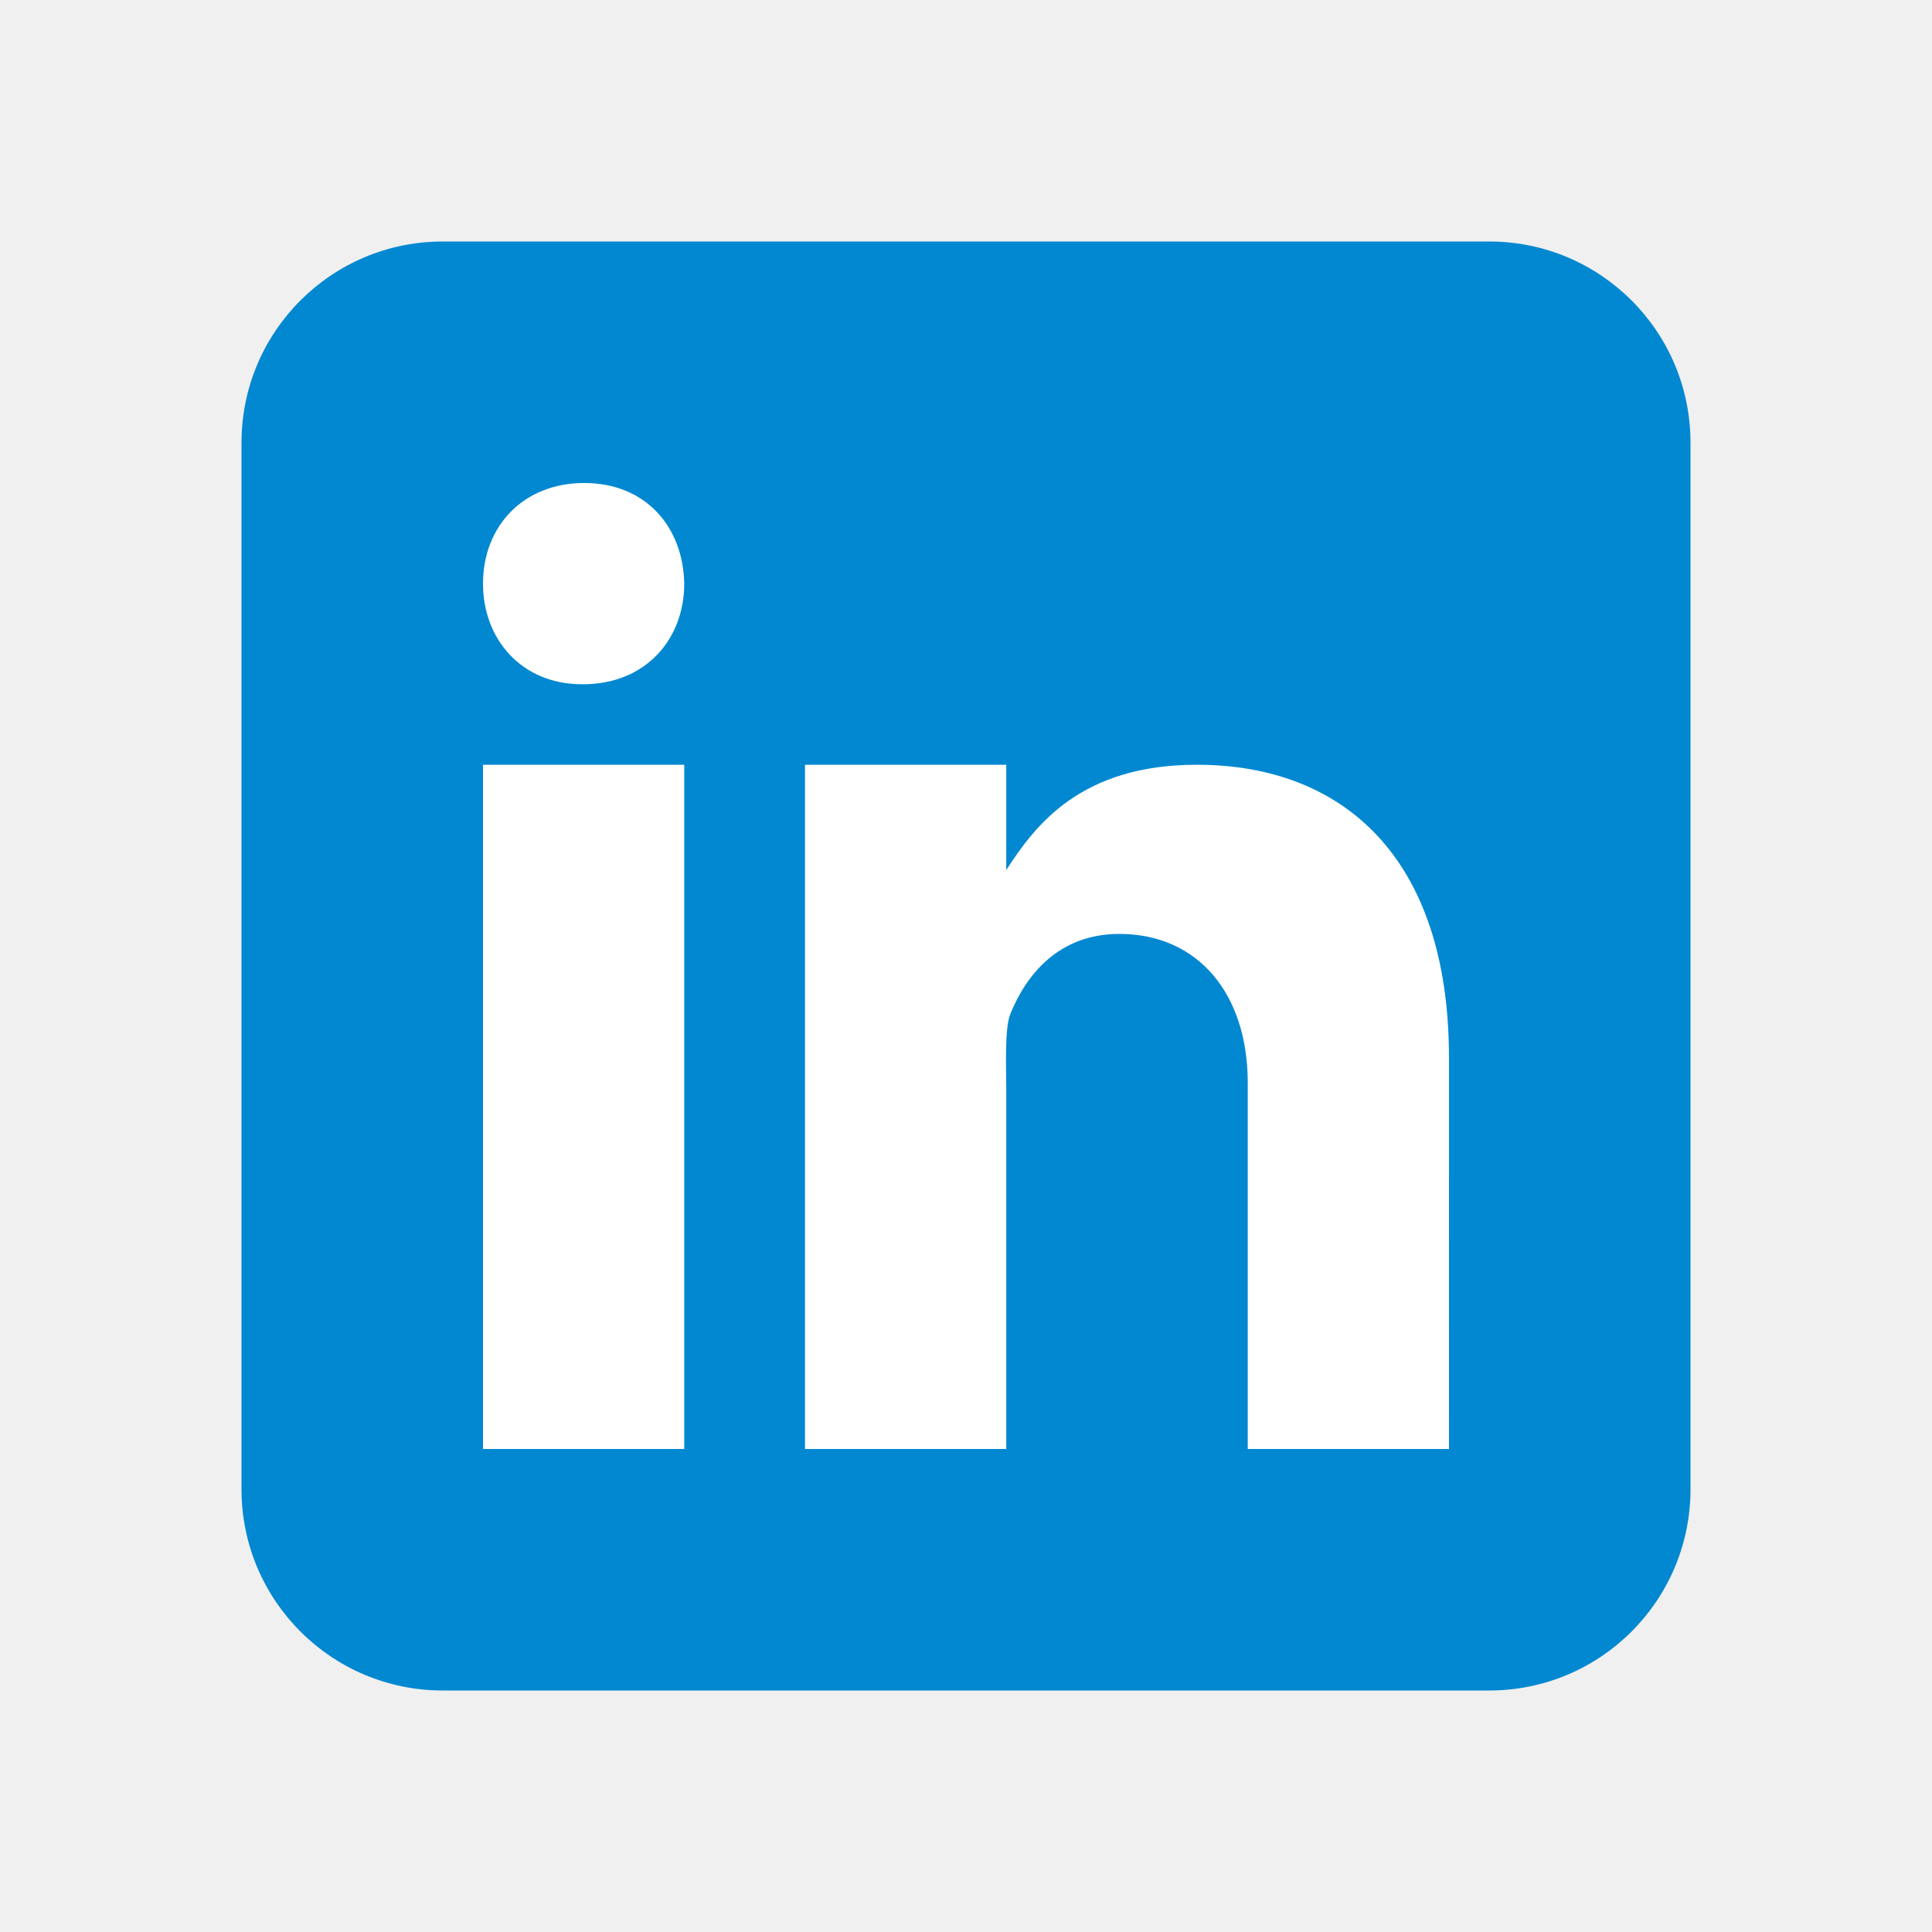
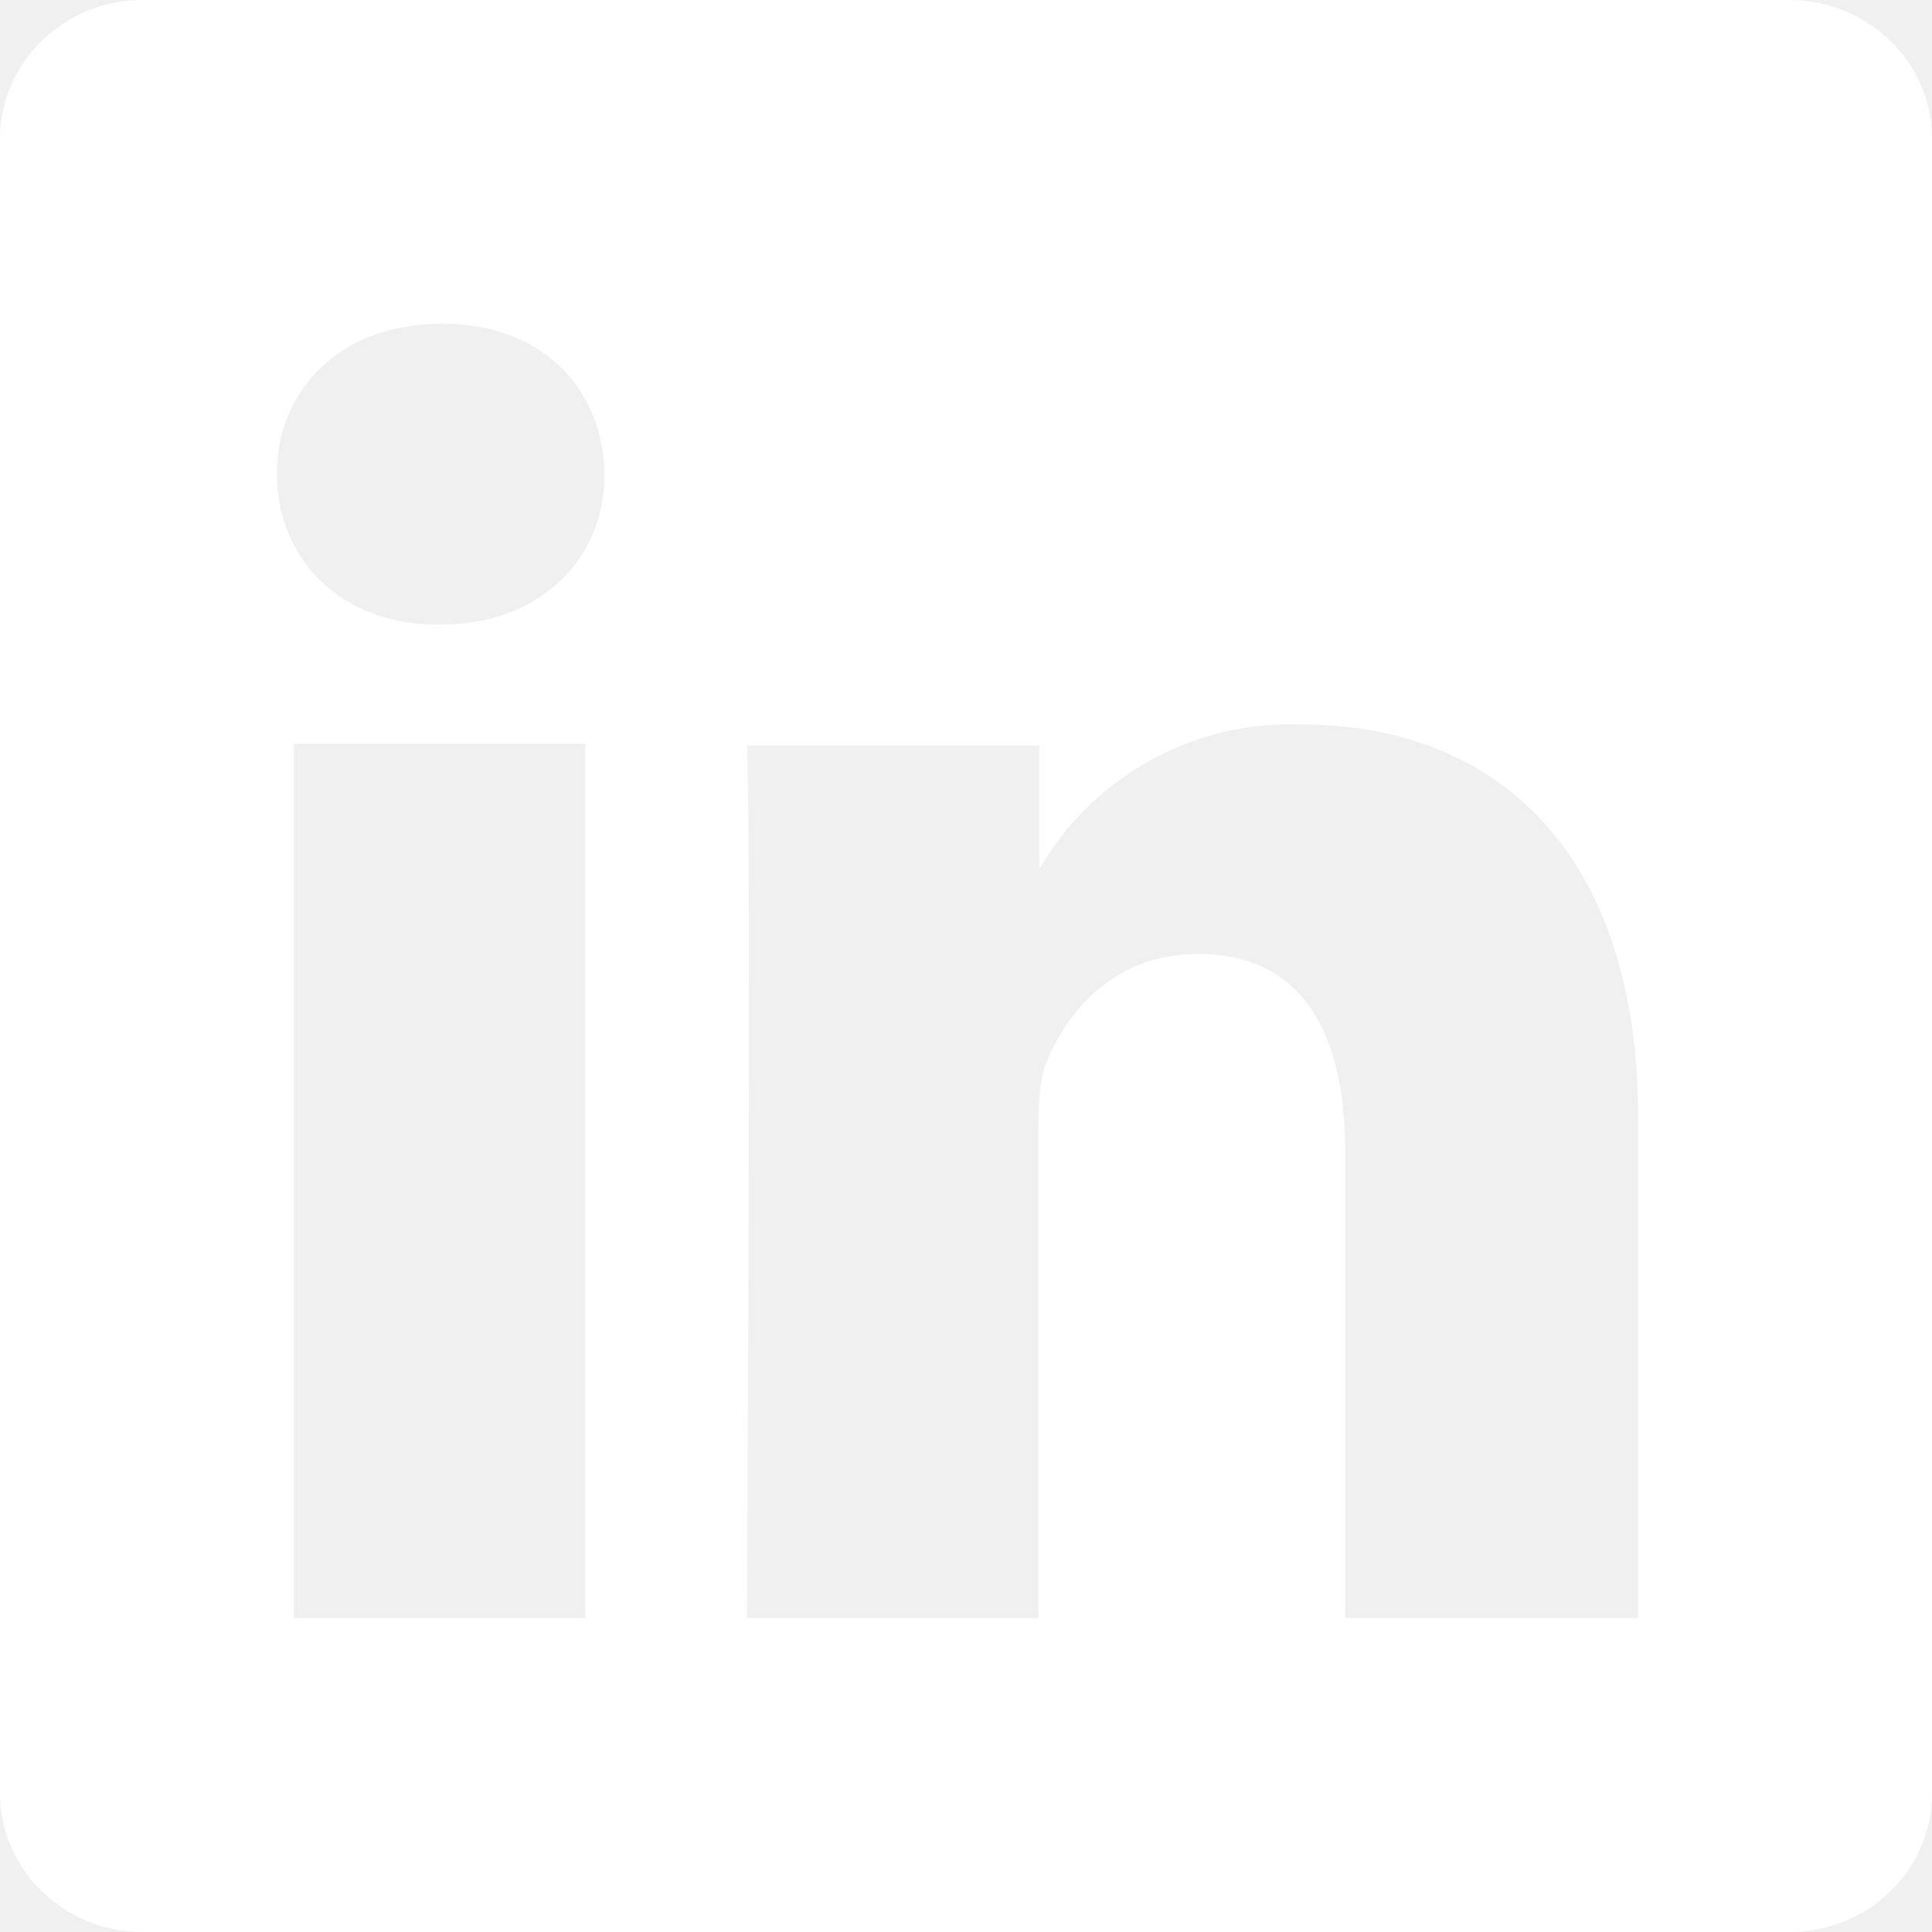
- <svg xmlns="http://www.w3.org/2000/svg" viewBox="0 0 48 48" width="48px" height="48px">
-   <path fill="#0288D1" d="M42,37c0,2.762-2.238,5-5,5H11c-2.761,0-5-2.238-5-5V11c0-2.762,2.239-5,5-5h26c2.762,0,5,2.238,5,5V37z" />
-   <path fill="#FFF" d="M12 19H17V36H12zM14.485 17h-.028C12.965 17 12 15.888 12 14.499 12 13.08 12.995 12 14.514 12c1.521 0 2.458 1.08 2.486 2.499C17 15.887 16.035 17 14.485 17zM36 36h-5v-9.099c0-2.198-1.225-3.698-3.192-3.698-1.501 0-2.313 1.012-2.707 1.99C24.957 25.543 25 26.511 25 27v9h-5V19h5v2.616C25.721 20.5 26.85 19 29.738 19c3.578 0 6.261 2.25 6.261 7.274L36 36 36 36z" />
+ <svg xmlns="http://www.w3.org/2000/svg" width="48" height="48" viewBox="0 0 24 24" fill="#ffffff">
+   <path d="M22.23 0H1.77C.8 0 0 .77 0 1.72v20.56C0 23.23.8 24 1.77 24h20.46c.98 0 1.77-.77 1.77-1.72V1.72C24 .77 23.2 0 22.23 0zM7.27 20.1H3.65V9.24h3.62V20.1zM5.47 7.76h-.03c-1.22 0-2-.83-2-1.87 0-1.06.8-1.87 2.05-1.87 1.24 0 2 .8 2.02 1.87 0 1.04-.78 1.87-2.05 1.87zM20.34 20.1h-3.63v-5.8c0-1.45-.52-2.45-1.83-2.45-1 0-1.6.67-1.87 1.32-.1.23-.11.55-.11.88v6.05H9.28s.05-9.82 0-10.84h3.63v1.54a3.6 3.6 0 0 1 3.26-1.8c2.39 0 4.18 1.56 4.18 4.89v6.21z" />
</svg>
